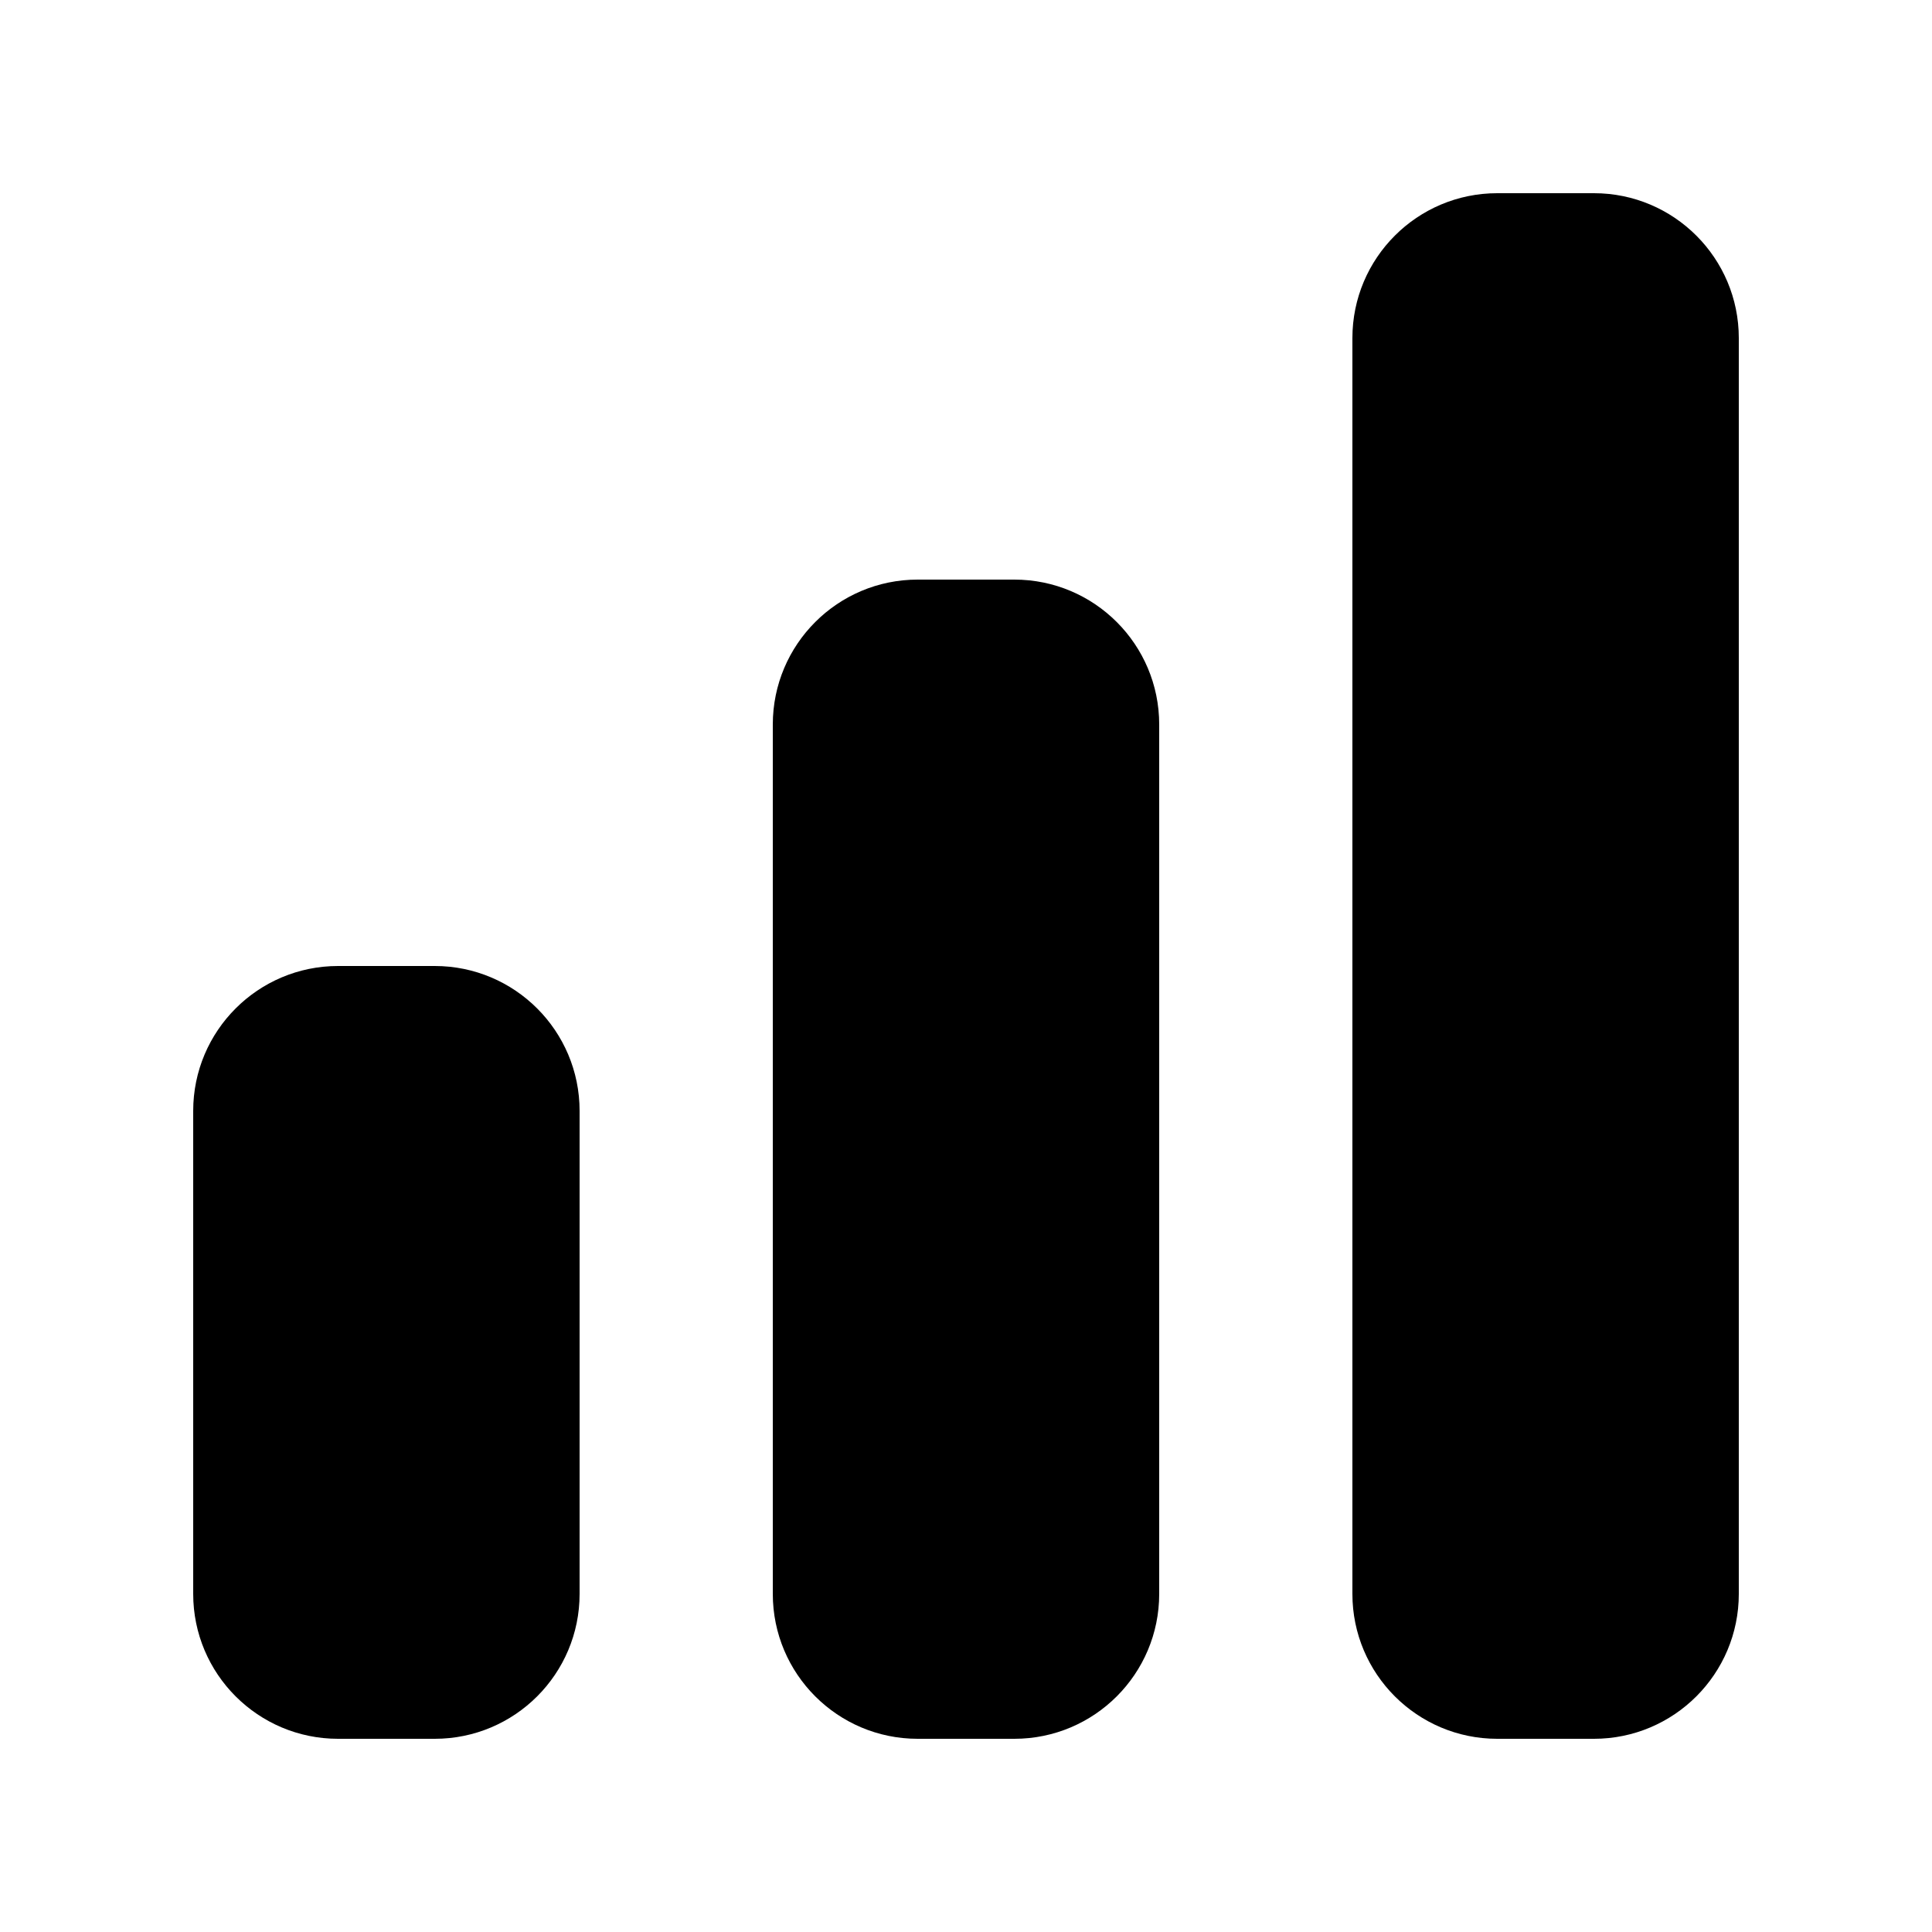
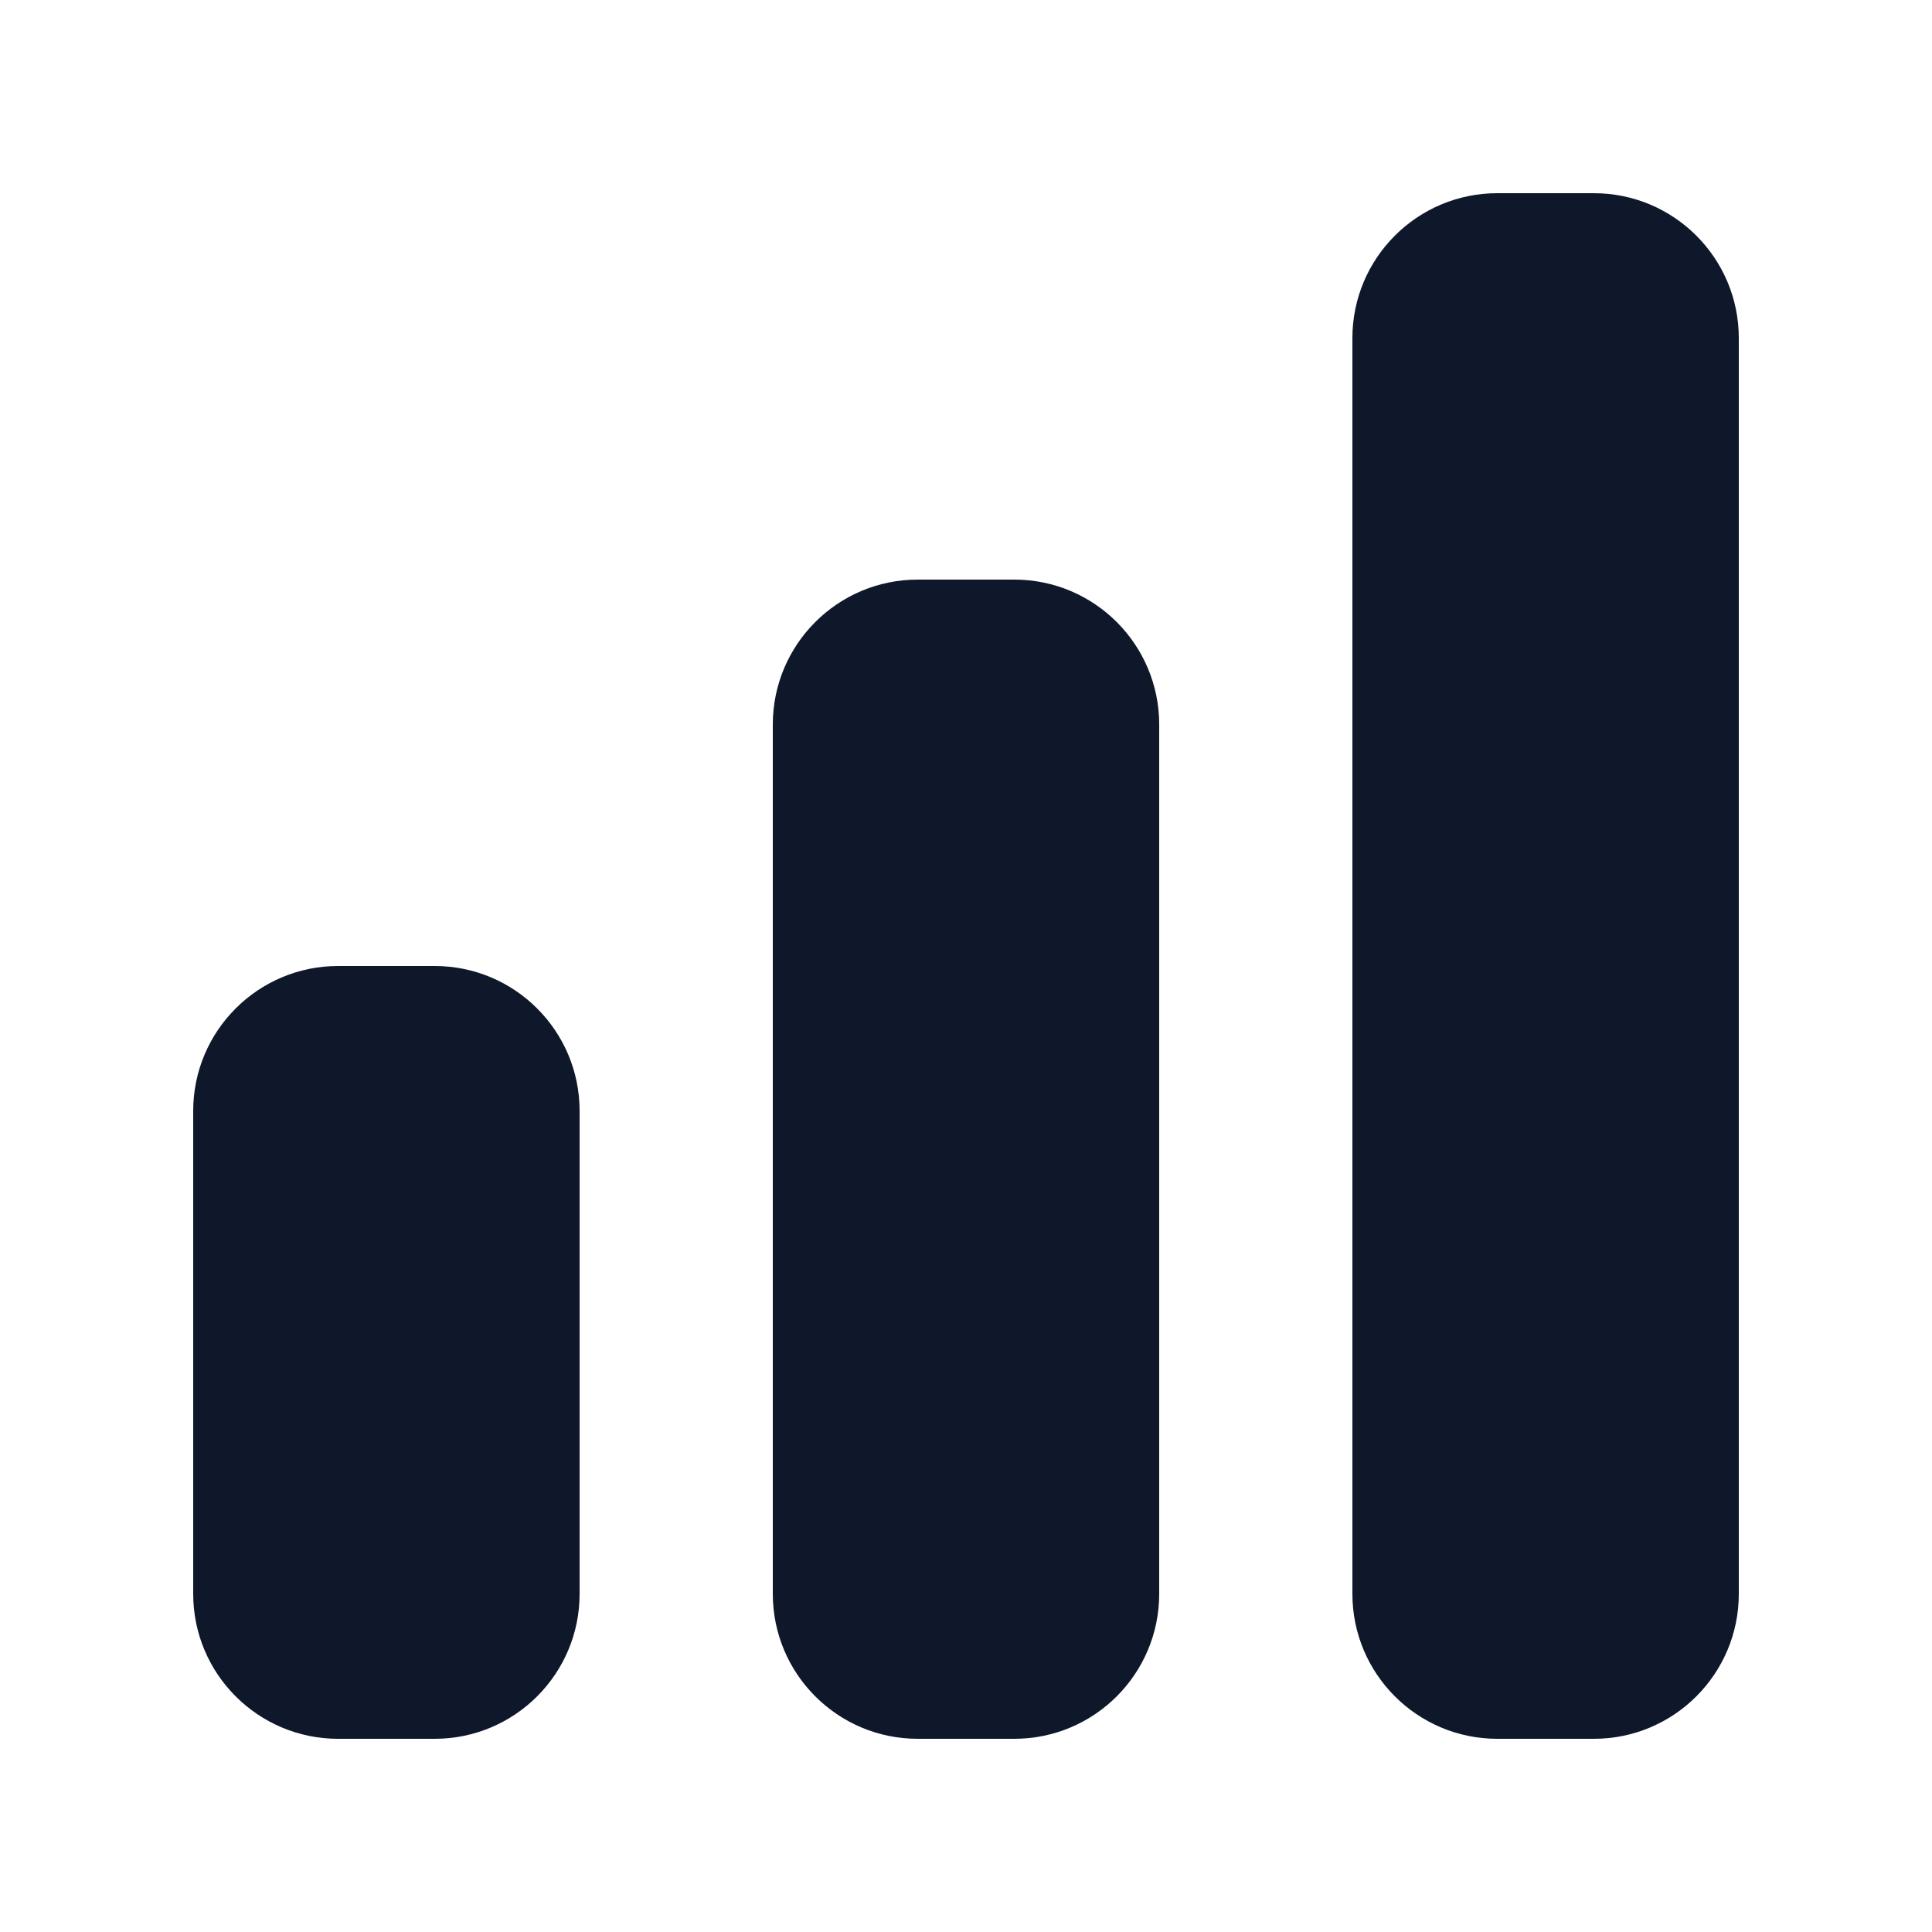
- <svg xmlns="http://www.w3.org/2000/svg" viewBox="0 0 20 20" fill="currentColor" aria-hidden="true">
-   <path d="M15.5 2A1.5 1.5 0 0014 3.5v13a1.5 1.5 0 001.5 1.5h1a1.5 1.5 0 001.5-1.5v-13A1.5 1.5 0 0016.5 2h-1zM9.5 6A1.5 1.5 0 008 7.5v9A1.5 1.5 0 009.5 18h1a1.5 1.5 0 001.5-1.5v-9A1.5 1.5 0 0010.5 6h-1zM3.5 10A1.5 1.5 0 002 11.5v5A1.5 1.5 0 003.5 18h1A1.5 1.5 0 006 16.5v-5A1.5 1.5 0 004.5 10h-1z" />
+ <svg xmlns="http://www.w3.org/2000/svg" width="20" height="20" viewBox="0 0 20 20" fill="none">
+   <path d="M15.5 2C14.672 2 14 2.672 14 3.5V16.5C14 17.328 14.672 18 15.5 18H16.5C17.328 18 18 17.328 18 16.5V3.5C18 2.672 17.328 2 16.5 2H15.5Z" fill="#0F172A" />
+   <path d="M9.5 6C8.672 6 8 6.672 8 7.5V16.5C8 17.328 8.672 18 9.5 18H10.5C11.328 18 12 17.328 12 16.5V7.5C12 6.672 11.328 6 10.5 6H9.5Z" fill="#0F172A" />
+   <path d="M3.5 10C2.672 10 2 10.672 2 11.5V16.5C2 17.328 2.672 18 3.5 18H4.5C5.328 18 6 17.328 6 16.5V11.5C6 10.672 5.328 10 4.5 10H3.5Z" fill="#0F172A" />
</svg>
